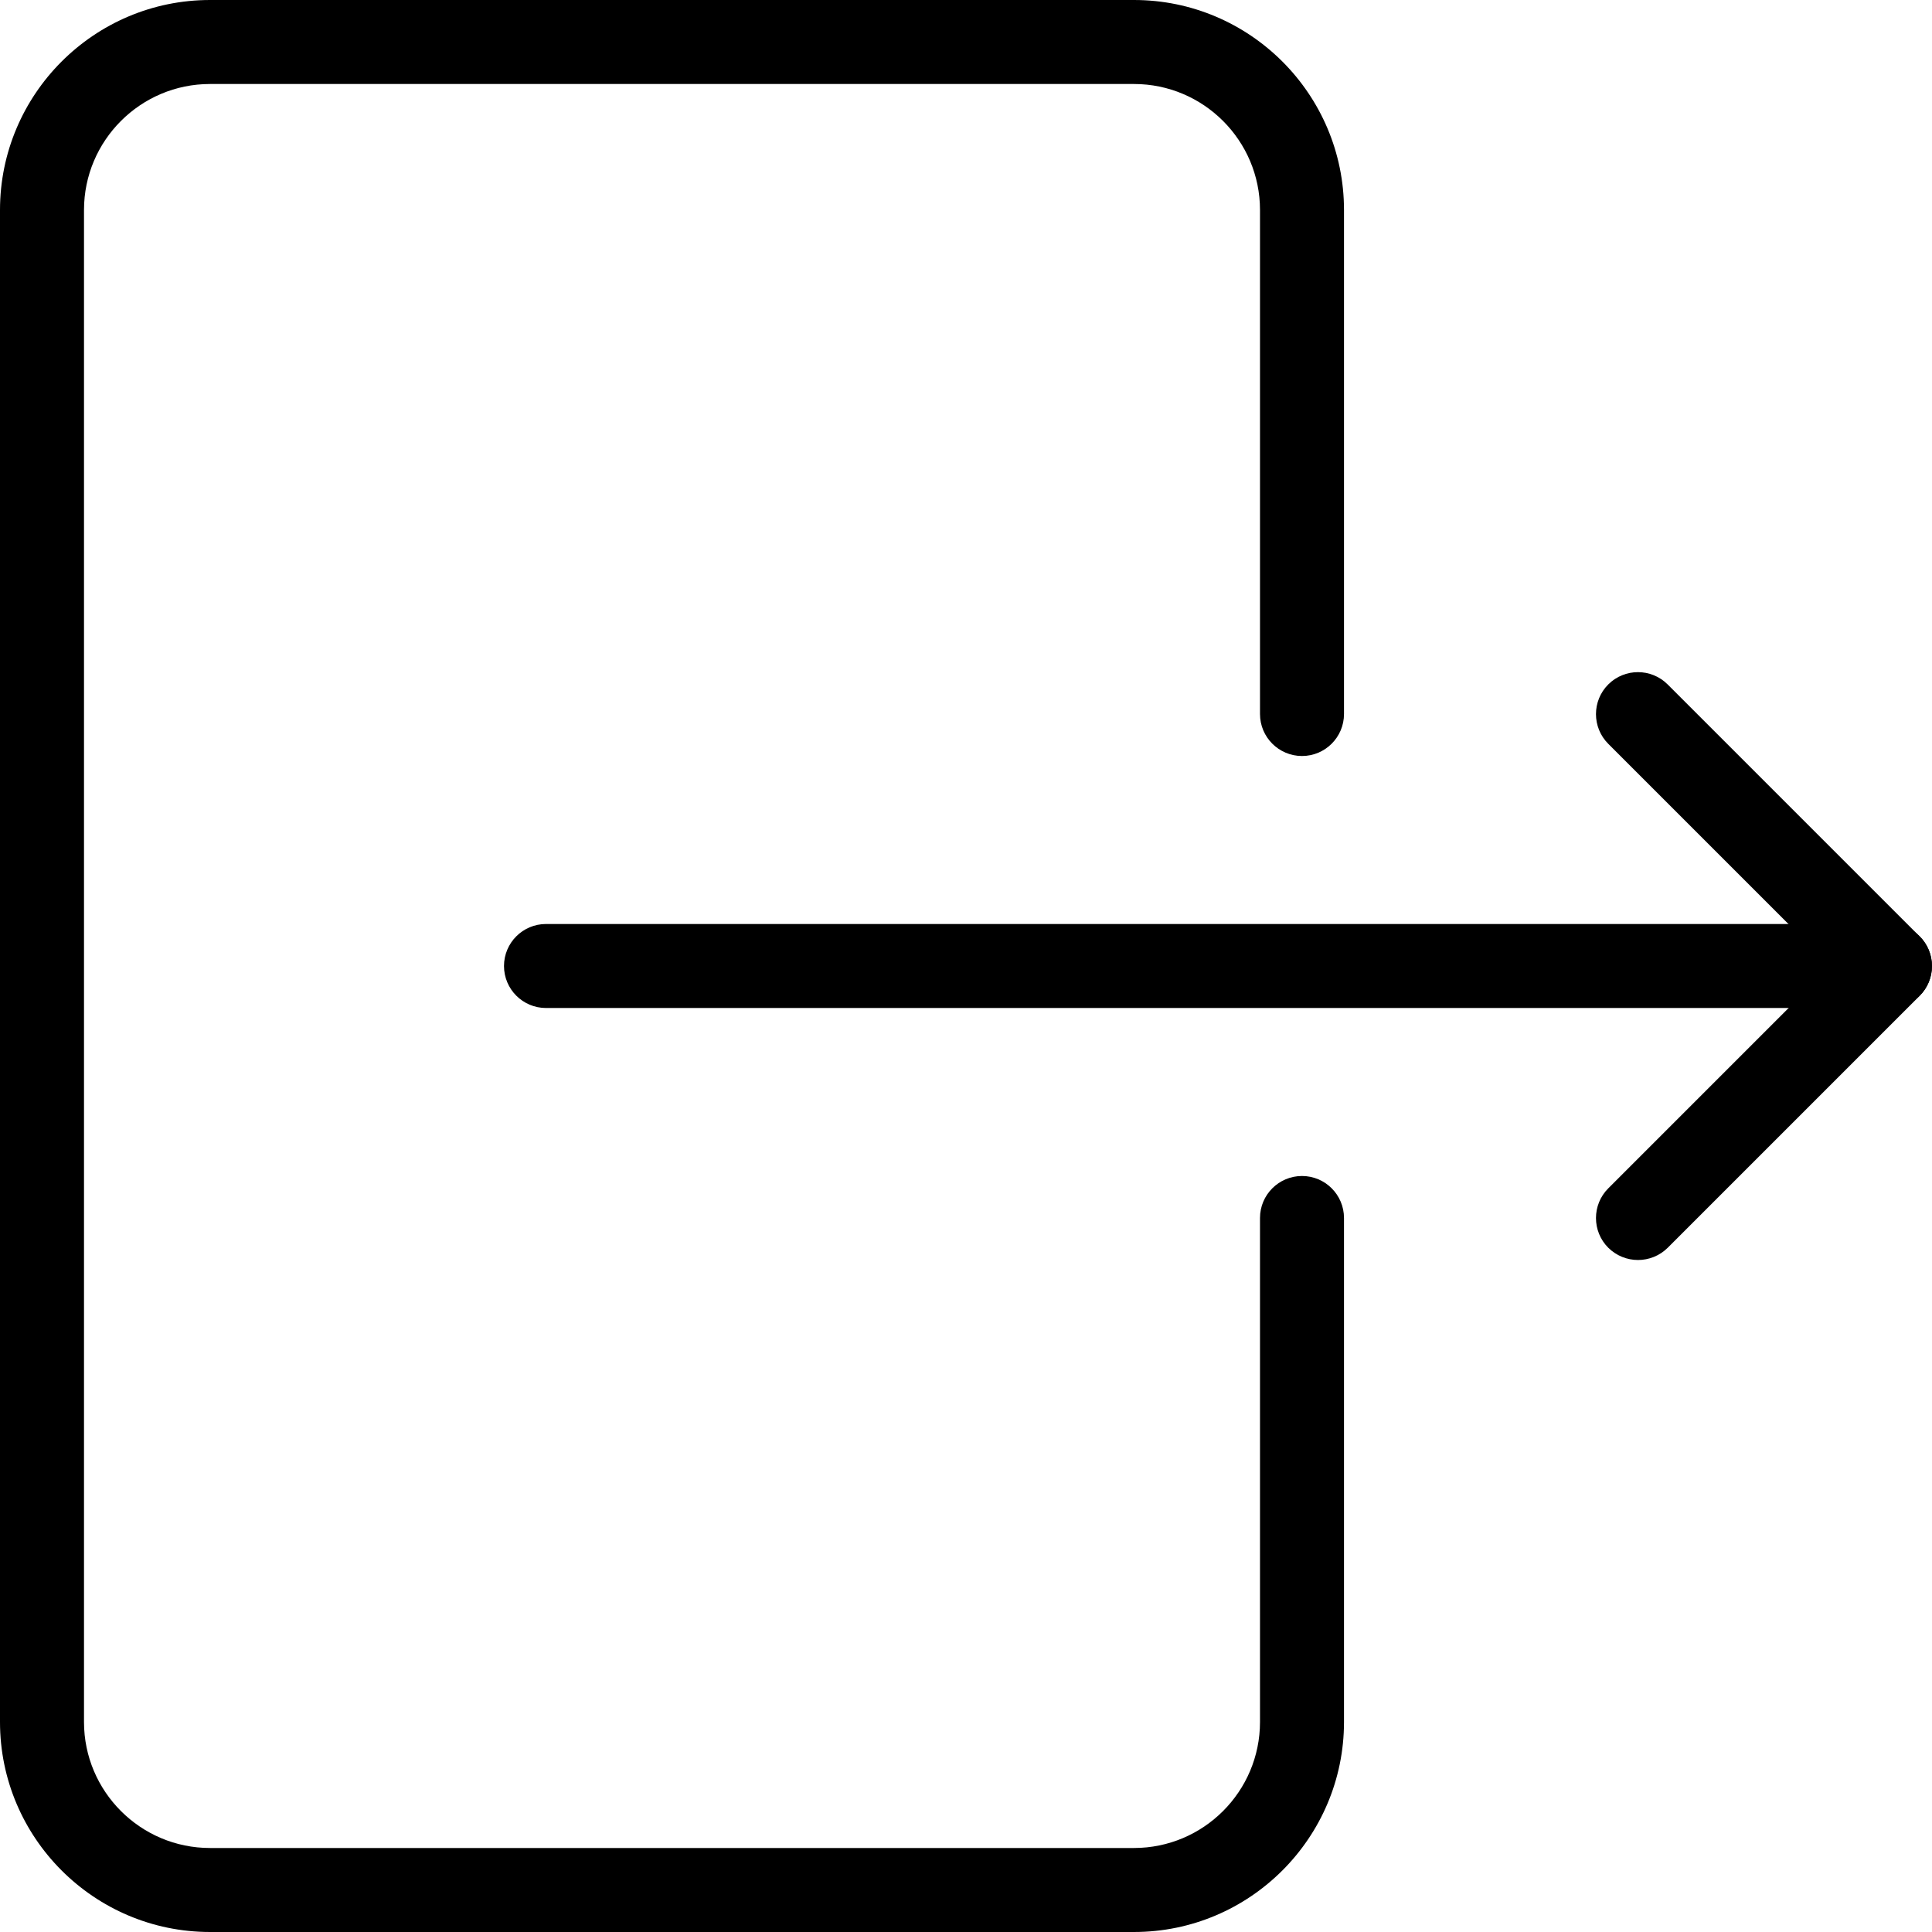
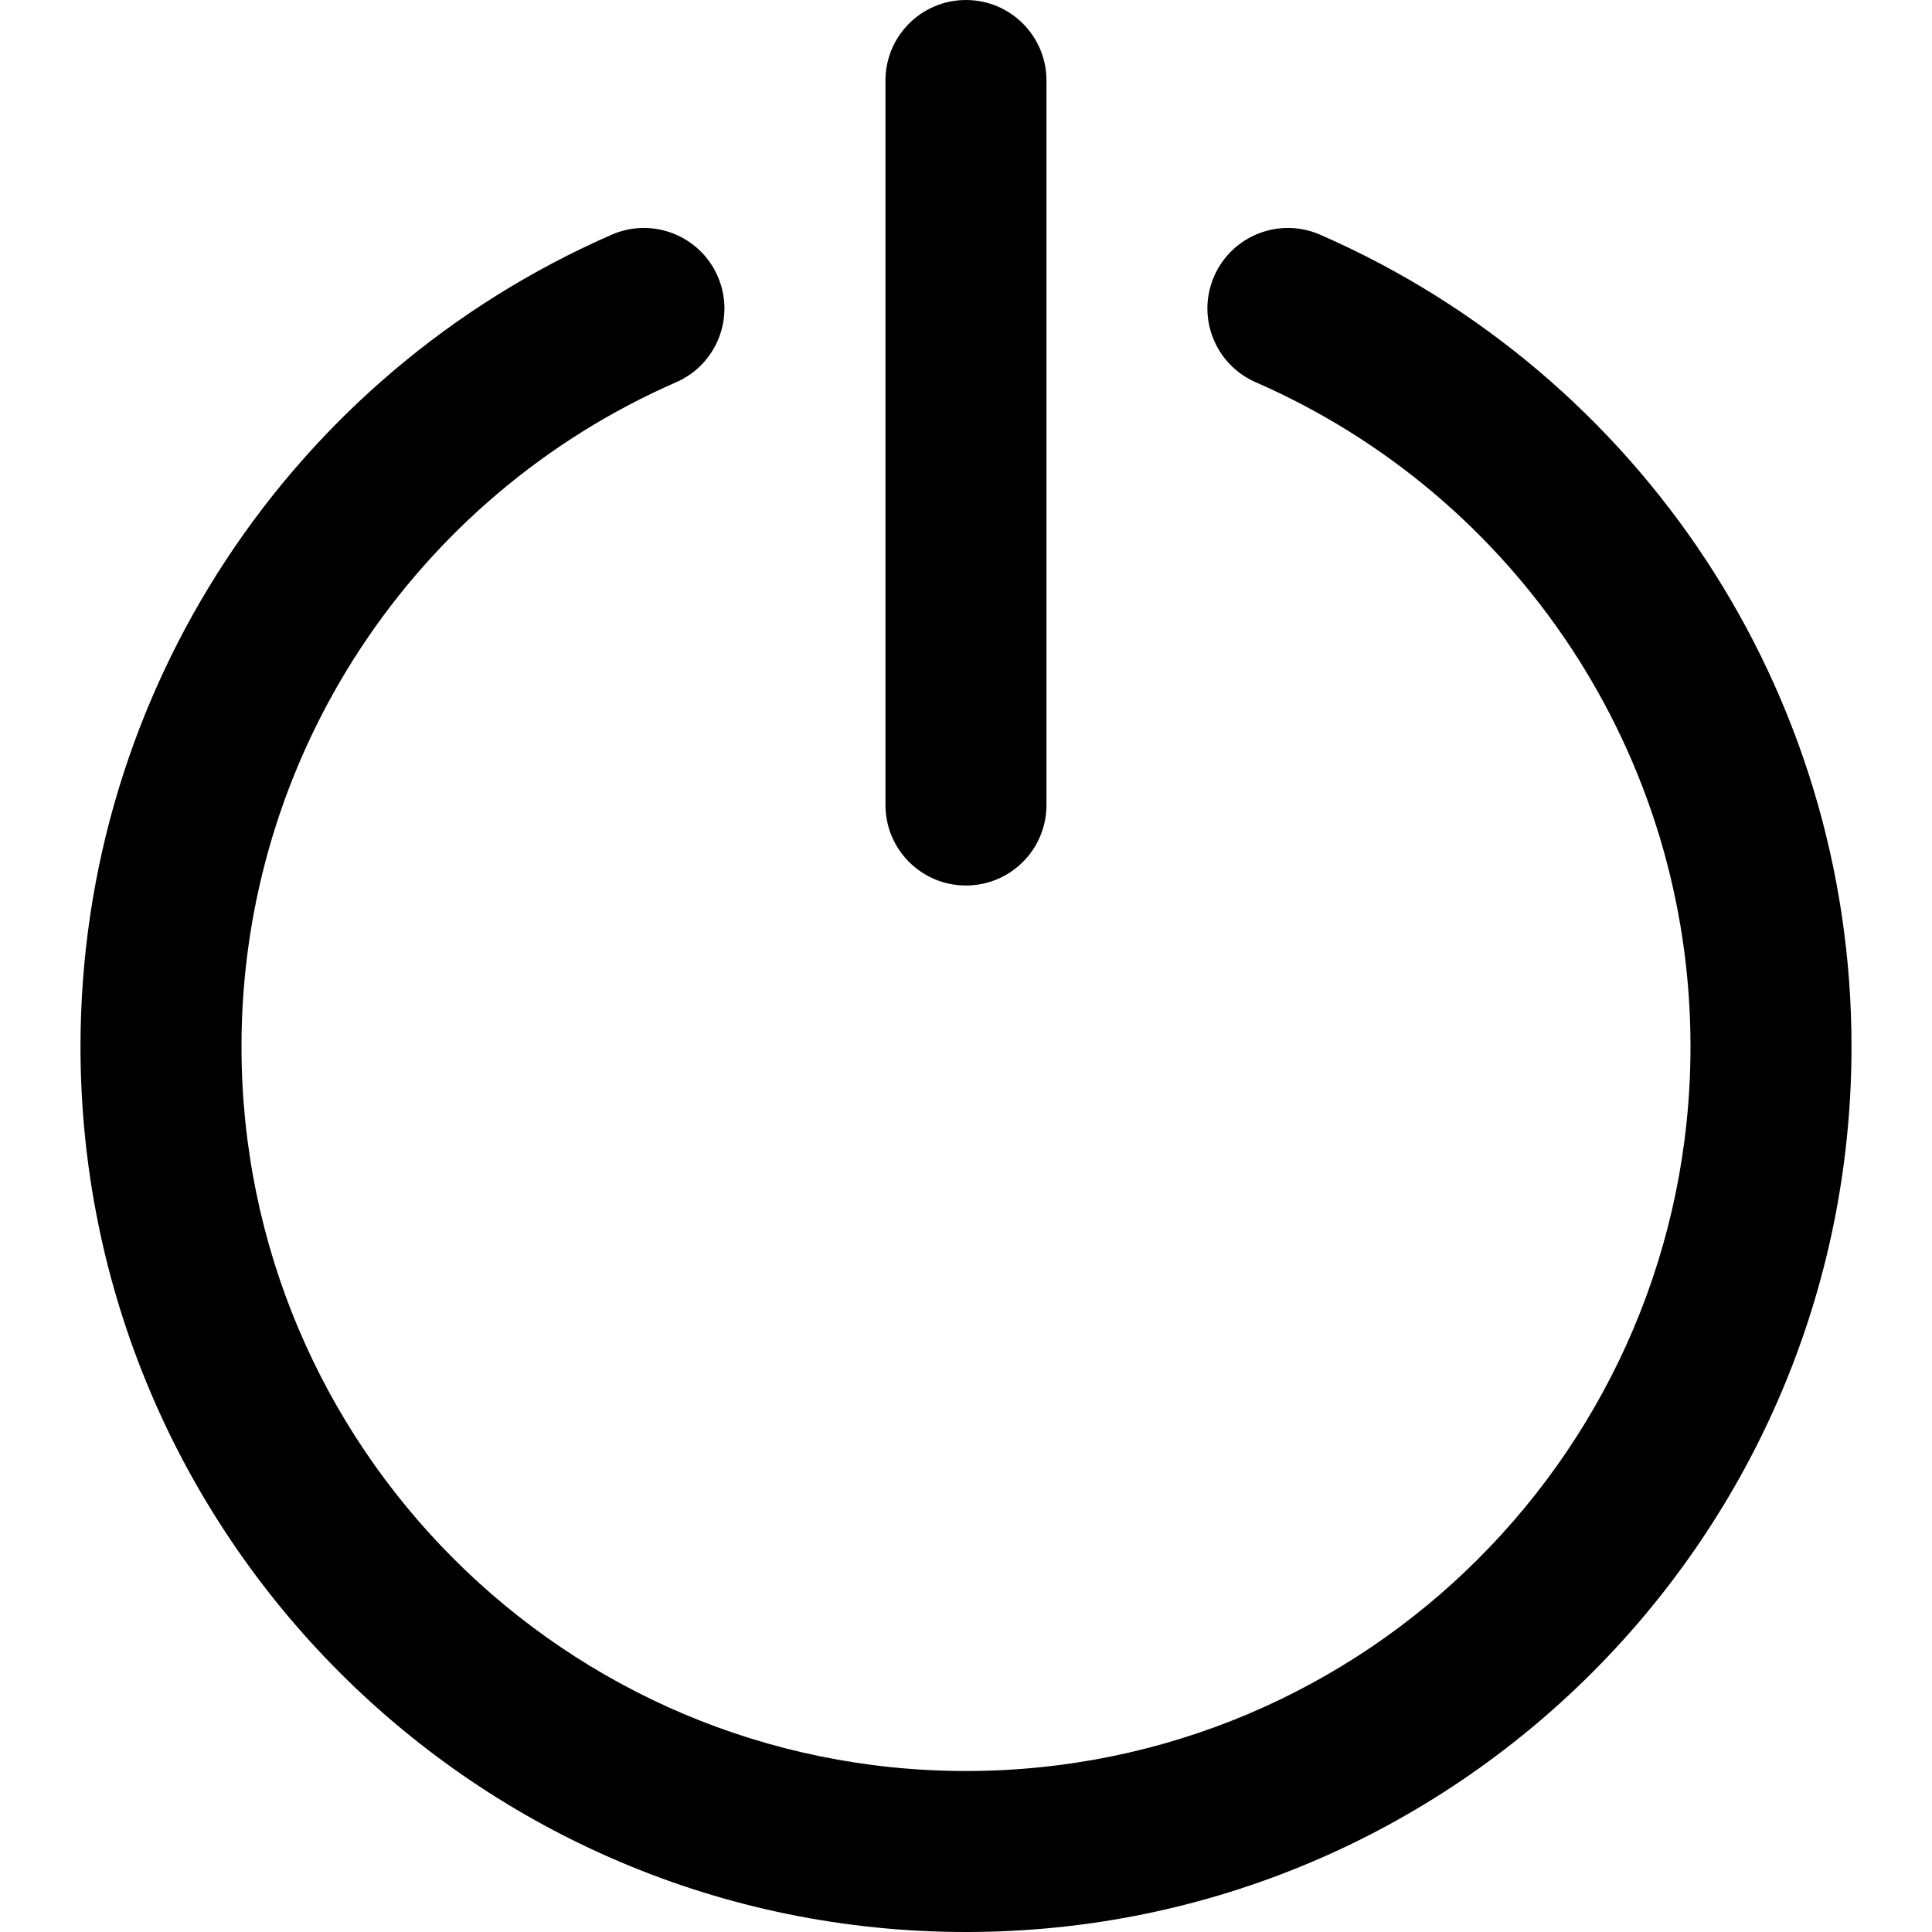
- <svg xmlns="http://www.w3.org/2000/svg" version="1.1" id="Capa_1" x="0px" y="0px" viewBox="0 0 490.667 490.667" style="enable-background:new 0 0 490.667 490.667;" xml:space="preserve">
+ <svg xmlns="http://www.w3.org/2000/svg" version="1.1" id="Layer_1" x="0px" y="0px" viewBox="0 0 511.996 511.996" style="enable-background:new 0 0 511.996 511.996;" xml:space="preserve">
  <g>
    <g>
-       <path d="M330.667,192c5.888,0,10.667-4.779,10.667-10.667v-128C341.333,23.936,317.419,0,288,0H53.333C23.915,0,0,23.936,0,53.333    v384c0,29.397,23.915,53.333,53.333,53.333H288c29.419,0,53.333-23.936,53.333-53.333v-128c0-5.888-4.779-10.667-10.667-10.667    S320,303.445,320,309.333v128c0,17.643-14.357,32-32,32H53.333c-17.643,0-32-14.357-32-32v-384c0-17.643,14.357-32,32-32H288    c17.643,0,32,14.357,32,32v128C320,187.221,324.779,192,330.667,192z" />
-     </g>
-   </g>
-   <g>
-     <g>
-       <path d="M480,234.667H138.667c-5.888,0-10.667,4.779-10.667,10.667S132.779,256,138.667,256H480    c5.888,0,10.667-4.779,10.667-10.667S485.888,234.667,480,234.667z" />
-     </g>
-   </g>
-   <g>
-     <g>
-       <path d="M487.531,237.824l-64-64c-4.16-4.16-10.923-4.16-15.083,0c-4.16,4.16-4.16,10.923,0,15.083l56.448,56.448l-56.448,56.448    c-4.16,4.16-4.16,10.923,0,15.083c2.091,2.069,4.821,3.115,7.552,3.115c2.731,0,5.461-1.045,7.531-3.093l64-64    C491.691,248.747,491.691,241.984,487.531,237.824z" />
+       <g>
+         <path d="M349.85,62.196c-10.797-4.717-23.373,0.212-28.09,11.009c-4.717,10.797,0.212,23.373,11.009,28.09     c69.412,30.324,115.228,98.977,115.228,176.035c0,106.034-85.972,192-192,192c-106.042,0-192-85.958-192-192     c0-77.041,45.8-145.694,115.192-176.038c10.795-4.72,15.72-17.298,10.999-28.093c-4.72-10.795-17.298-15.72-28.093-10.999     C77.306,99.275,21.331,183.181,21.331,277.329c0,129.606,105.061,234.667,234.667,234.667     c129.592,0,234.667-105.068,234.667-234.667C490.665,183.159,434.667,99.249,349.85,62.196z" />
+         <path d="M255.989,234.667c11.782,0,21.333-9.551,21.333-21.333v-192C277.323,9.551,267.771,0,255.989,0     c-11.782,0-21.333,9.551-21.333,21.333v192C234.656,225.115,244.207,234.667,255.989,234.667z" />
+       </g>
    </g>
  </g>
  <g>
</g>
  <g>
</g>
  <g>
</g>
  <g>
</g>
  <g>
</g>
  <g>
</g>
  <g>
</g>
  <g>
</g>
  <g>
</g>
  <g>
</g>
  <g>
</g>
  <g>
</g>
  <g>
</g>
  <g>
</g>
  <g>
</g>
</svg>
